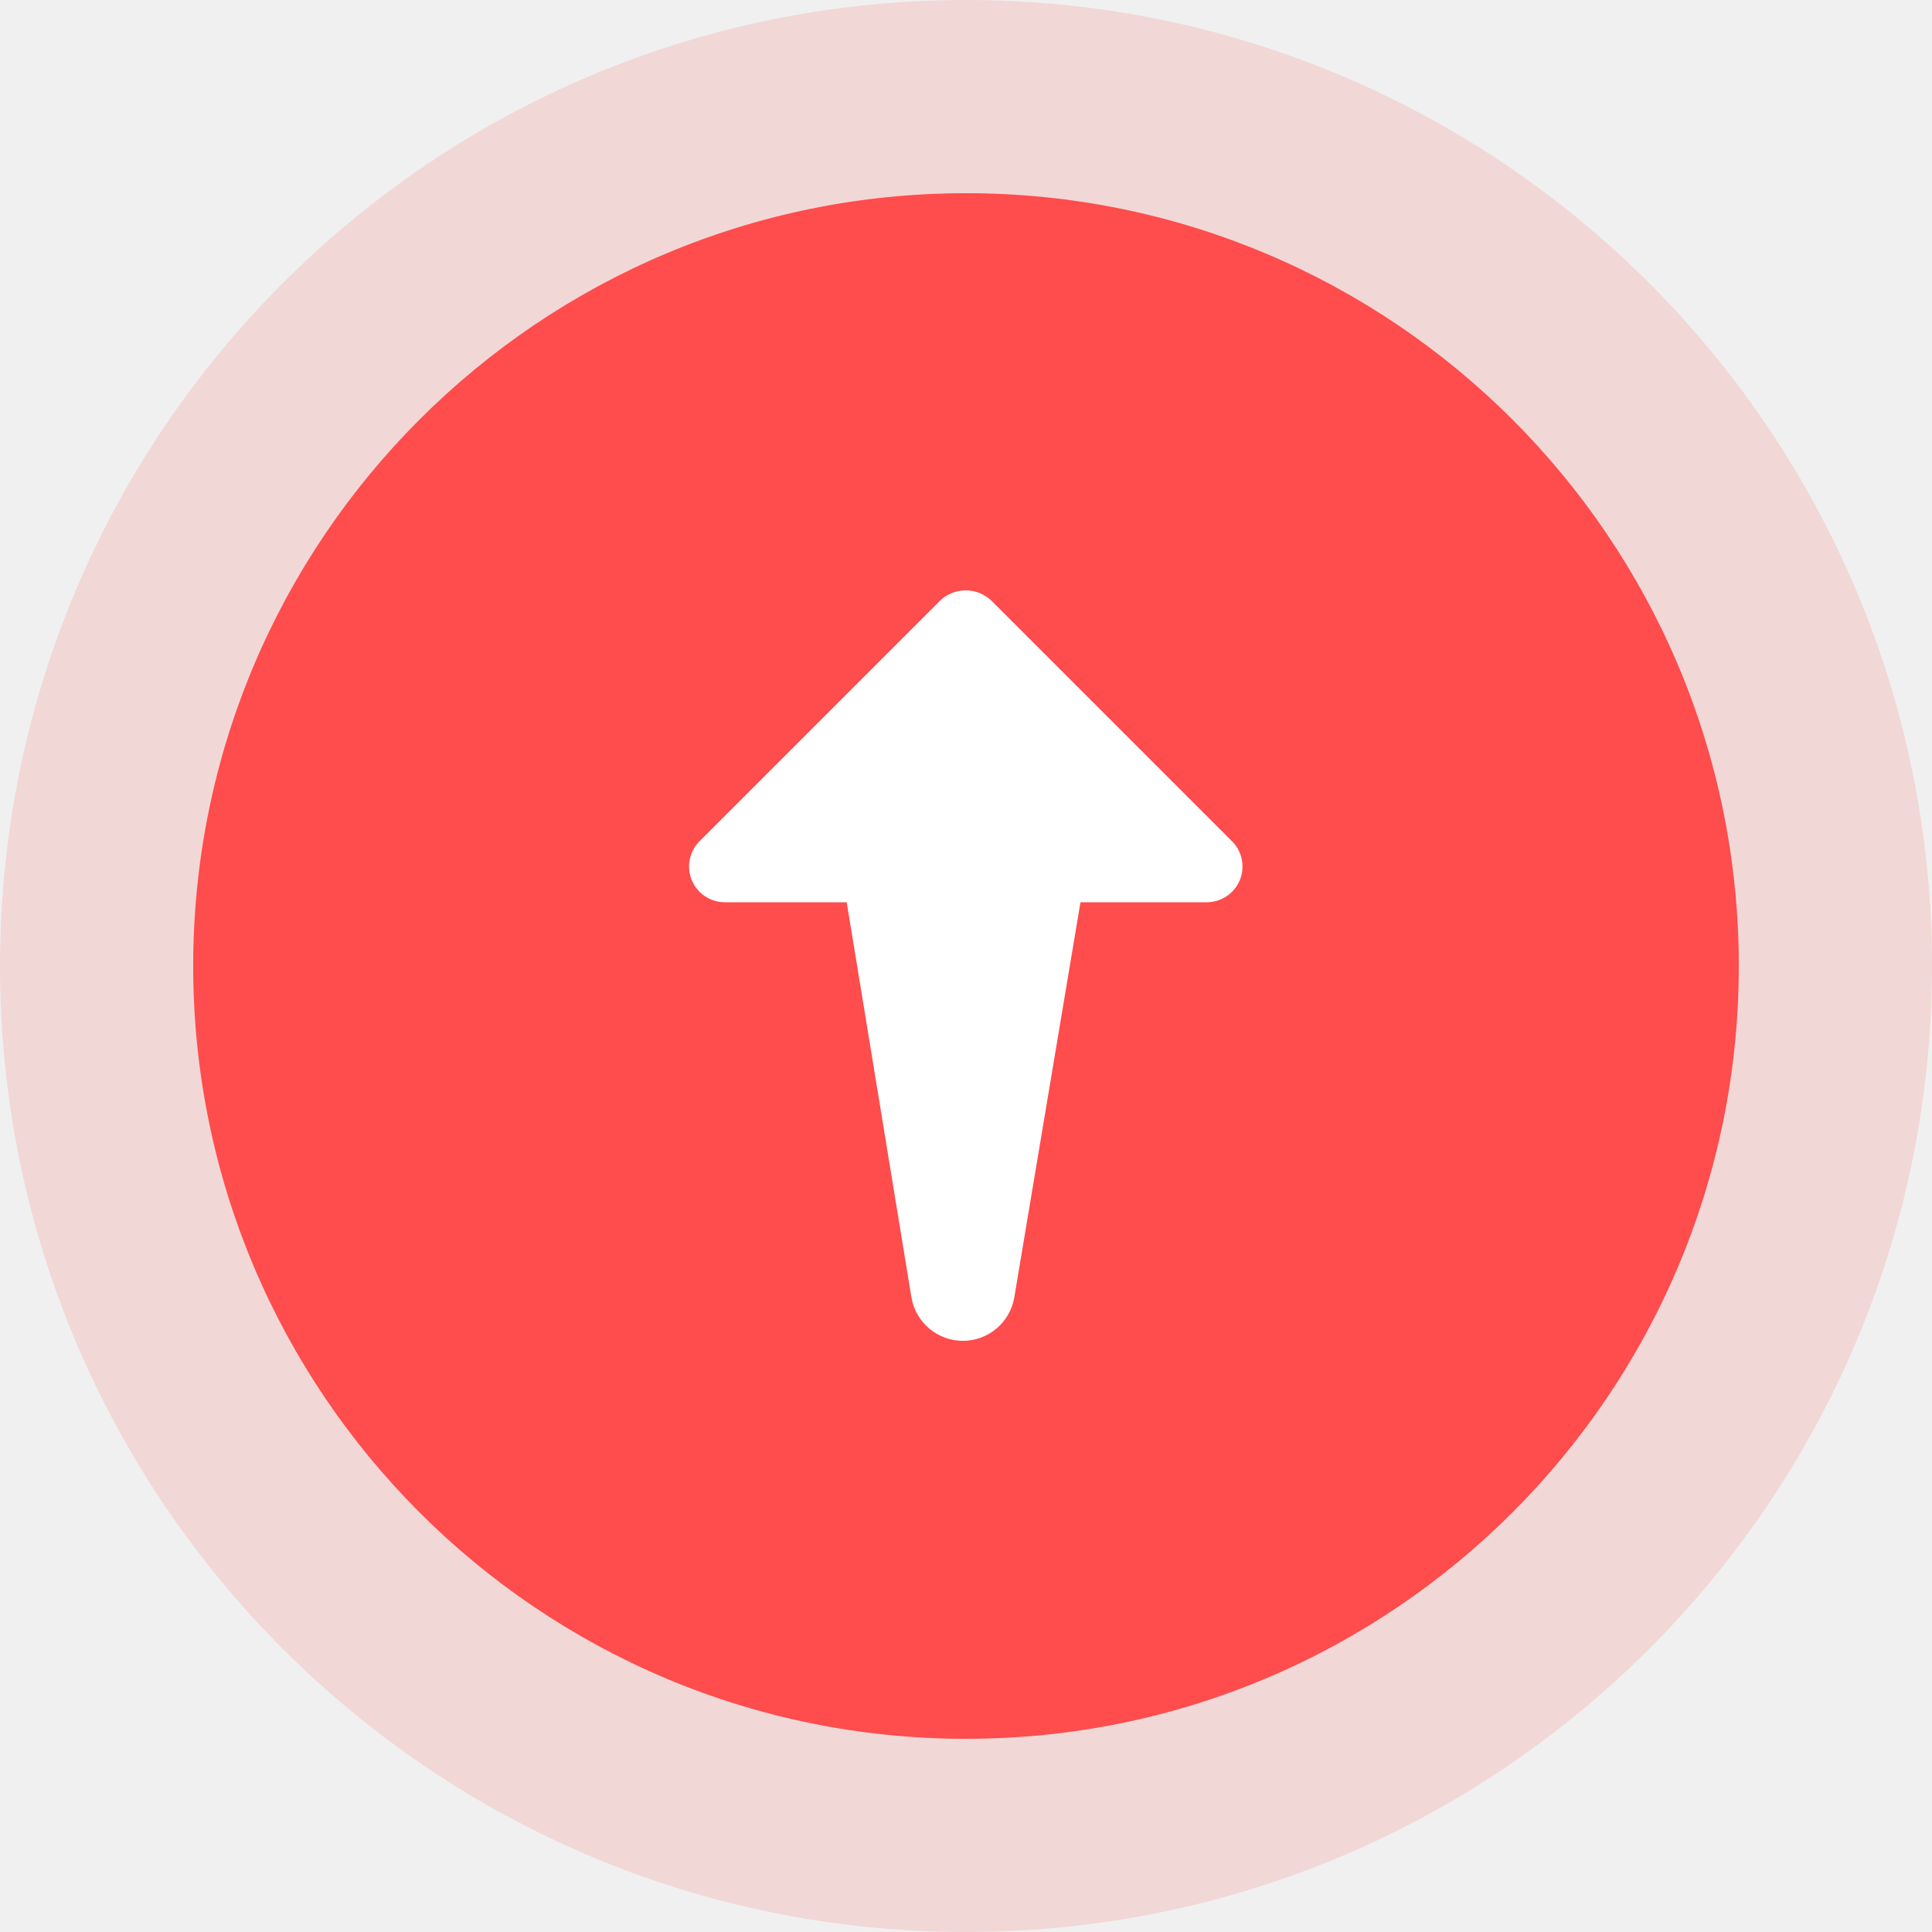
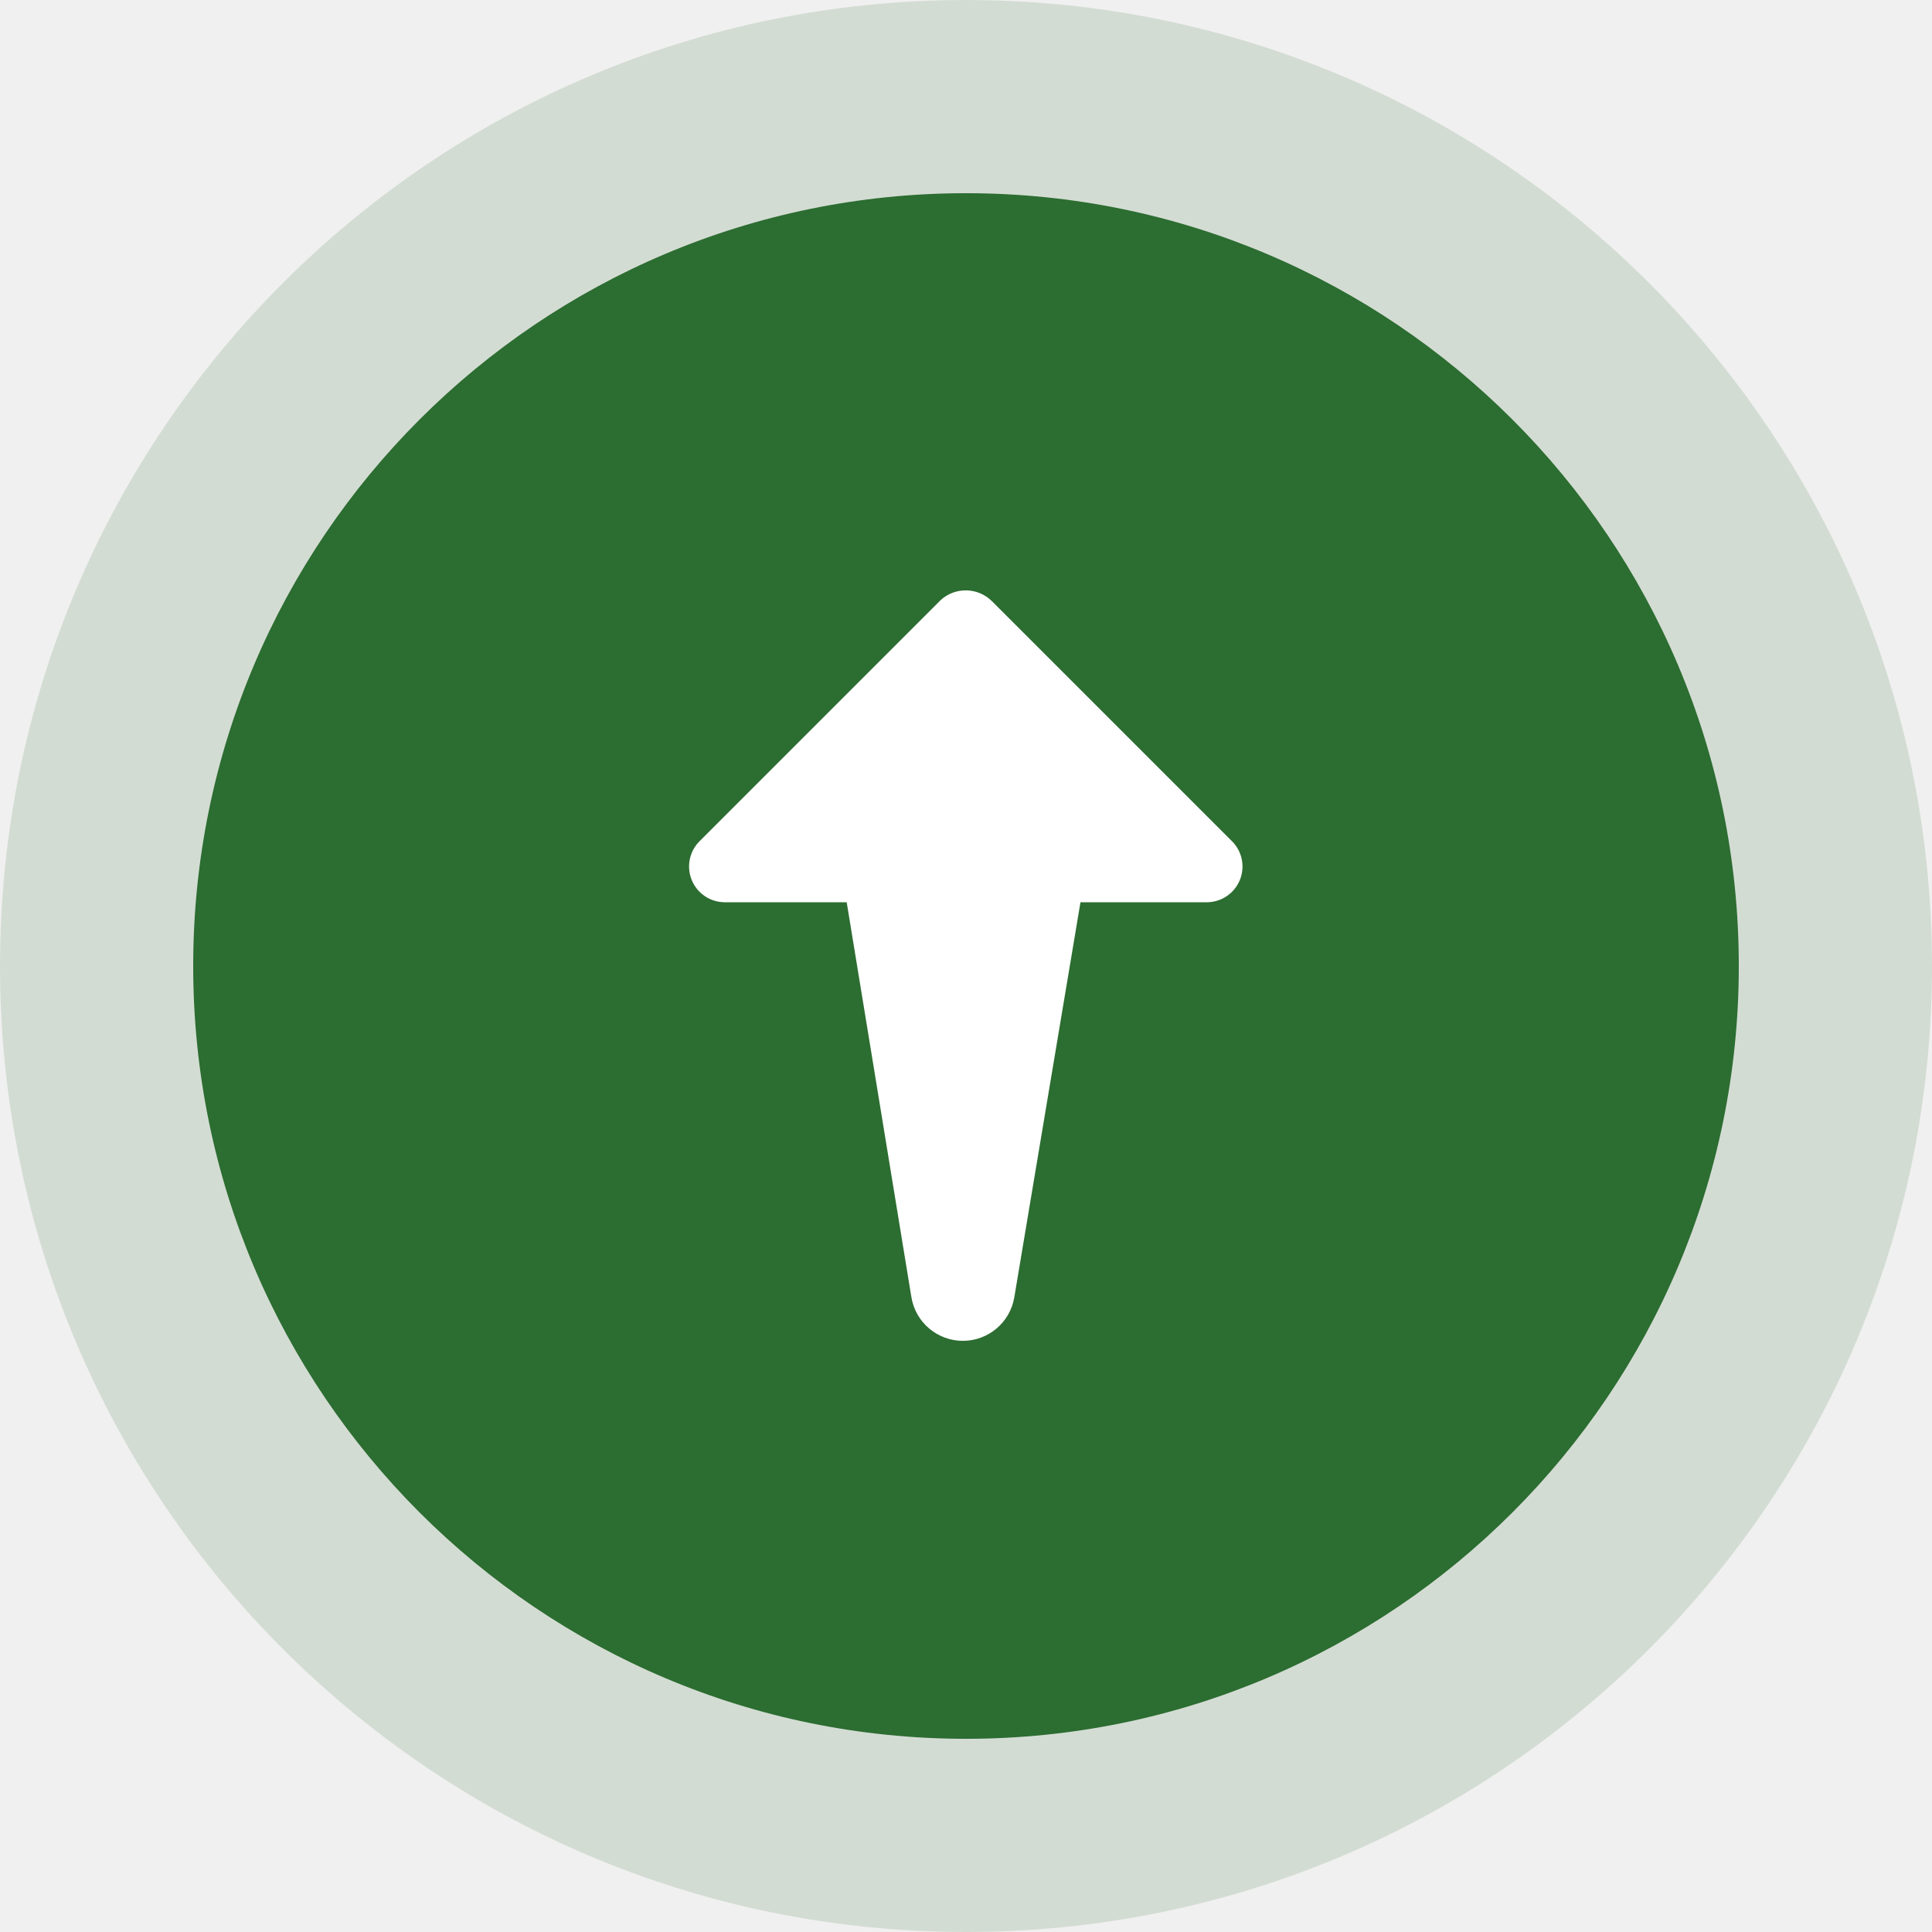
<svg xmlns="http://www.w3.org/2000/svg" id="Layer_1" data-name="Layer 1" width="40" height="40" viewBox="0 0 40 40">
  <defs>
-     <style>.cls-1,.cls-2{fill:#FF4C4C;}.cls-1{opacity:0.15;}.cls-3{fill:#fff;}</style>
+     <style>.cls-1,.cls-2{fill:#2c6d31;}.cls-1{opacity:0.15;}.cls-3{fill:#fff;}</style>
  </defs>
  <circle class="cls-1" cx="20" cy="20" r="20" />
  <circle class="cls-2" cx="20" cy="20" r="16" />
  <path class="cls-3" d="M20.53,12.44l5,5A.74.74,0,0,1,25,18.68H22.37L21,26.86a1.08,1.08,0,0,1-2.13,0l-1.34-8.18H15a.74.74,0,0,1-.52-1.26l5-5A.77.77,0,0,1,20.53,12.44Z" />
</svg>
